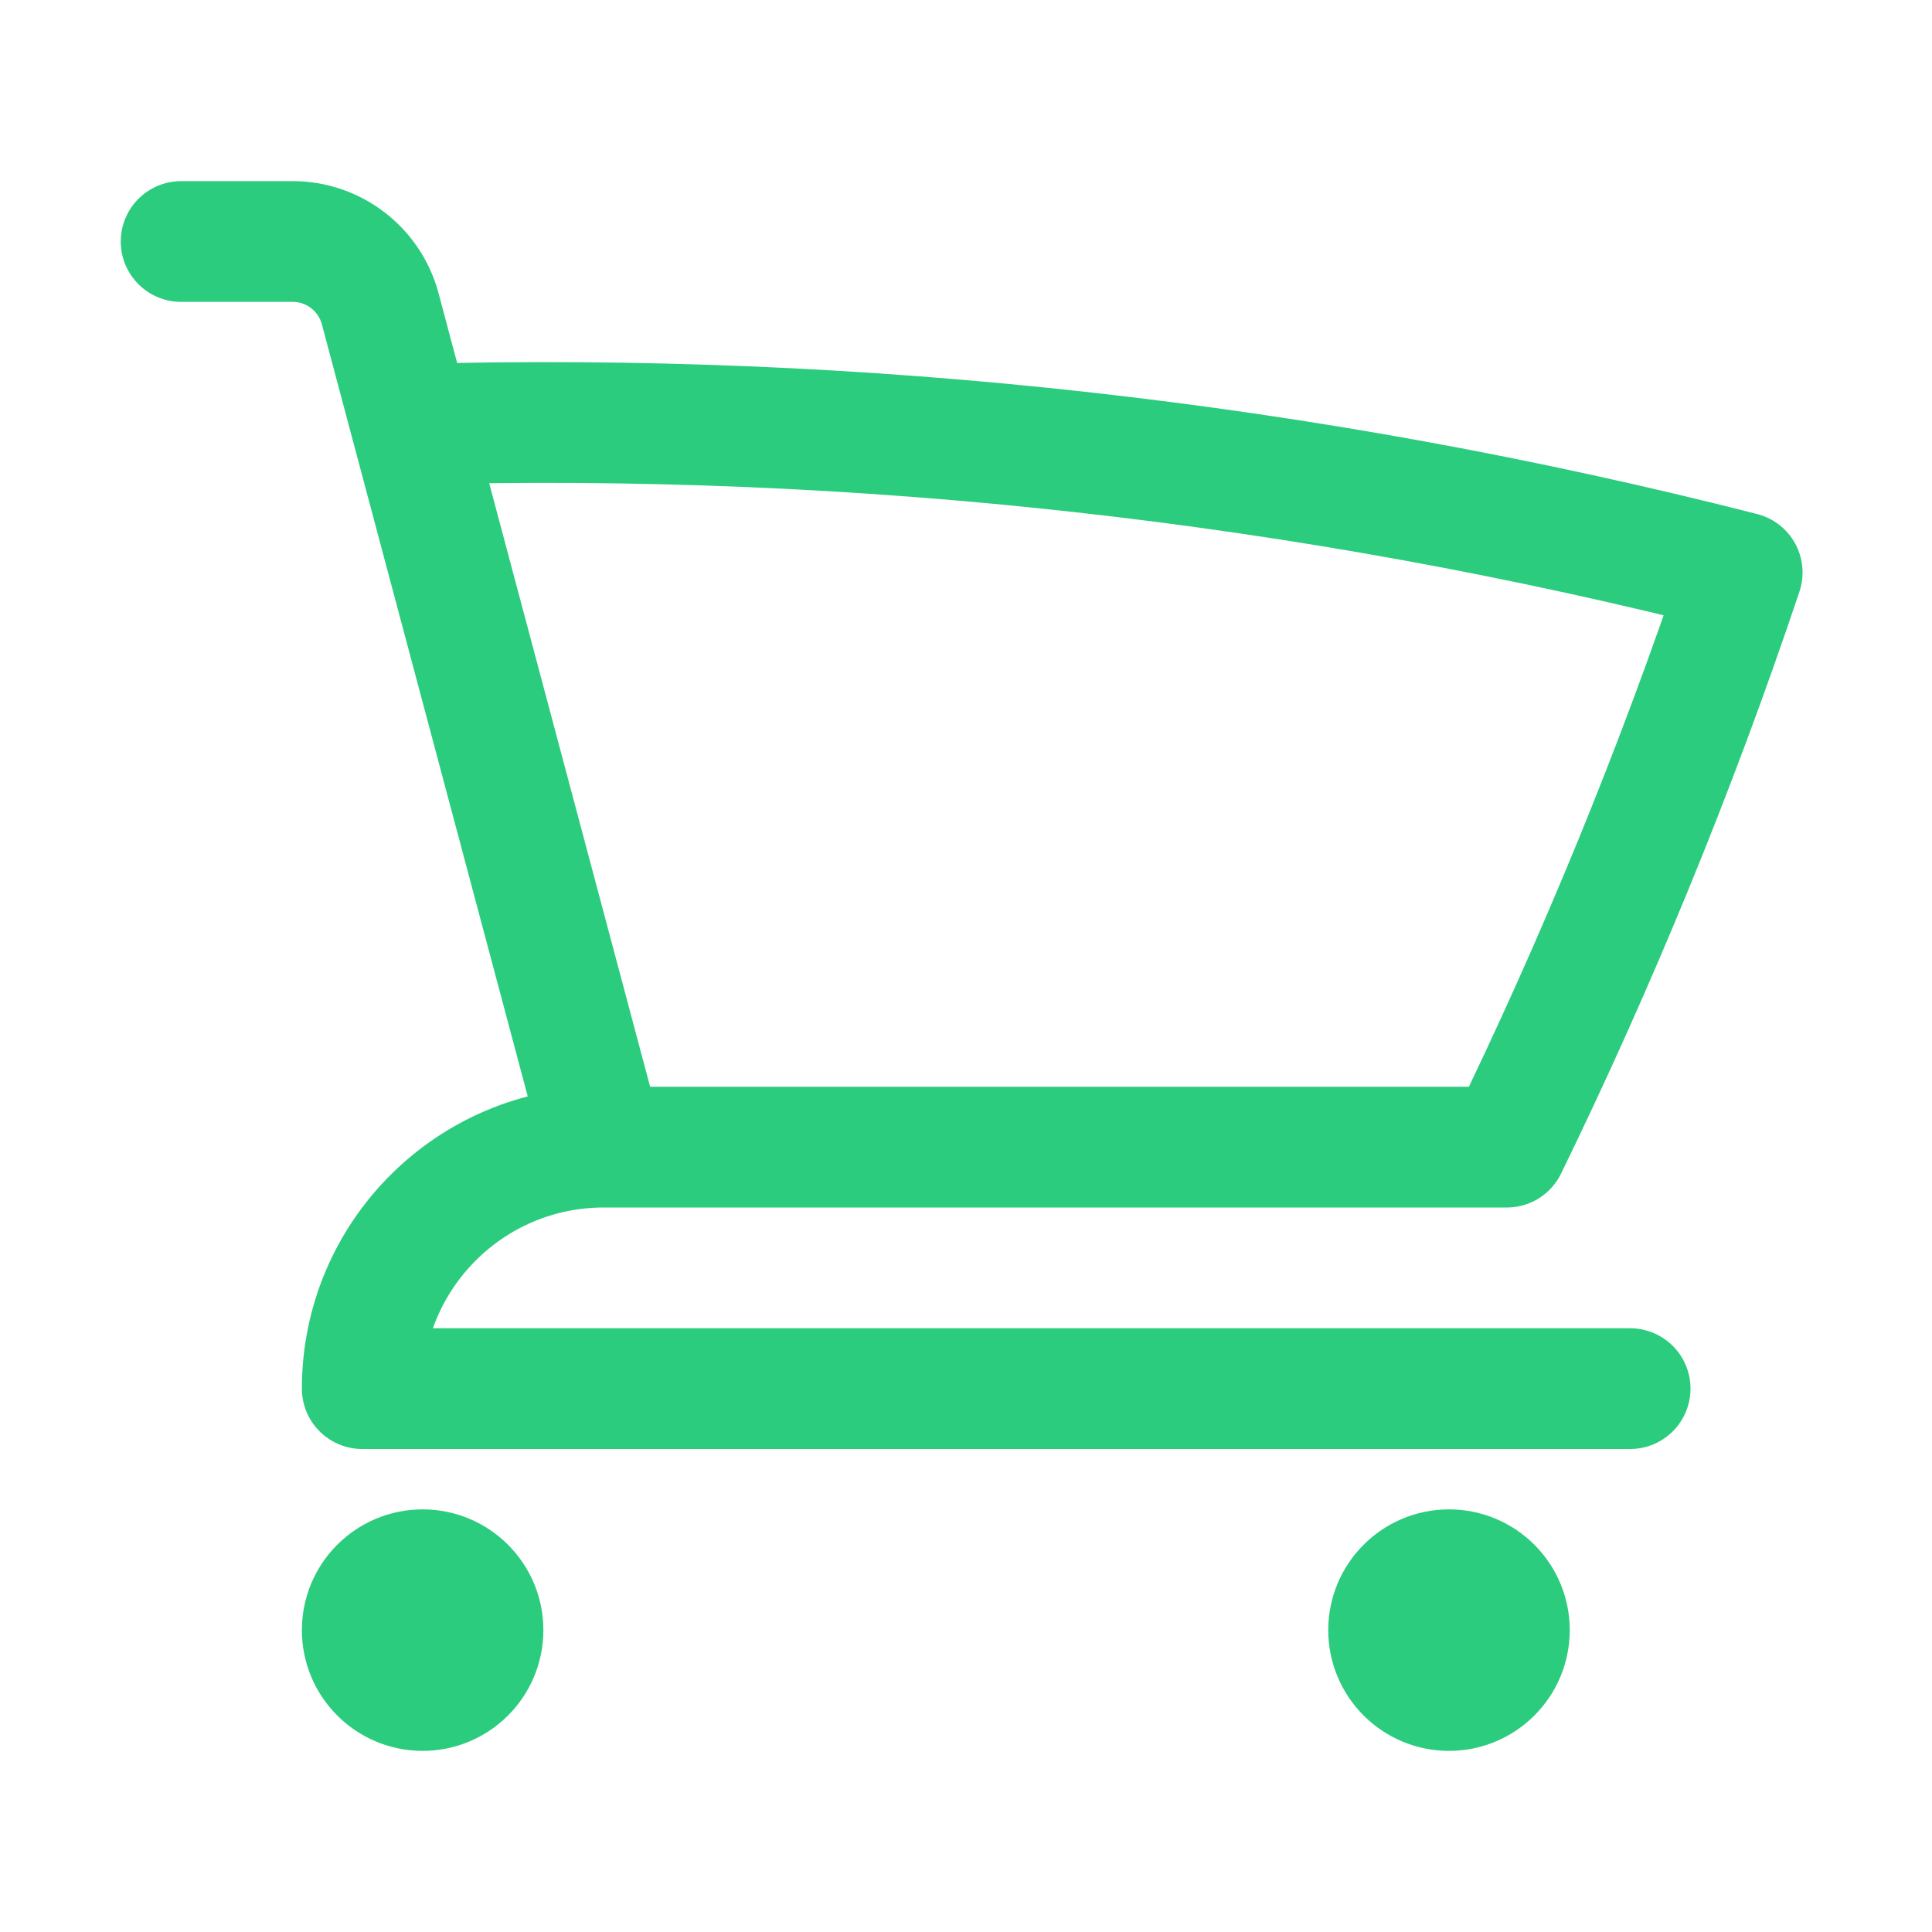
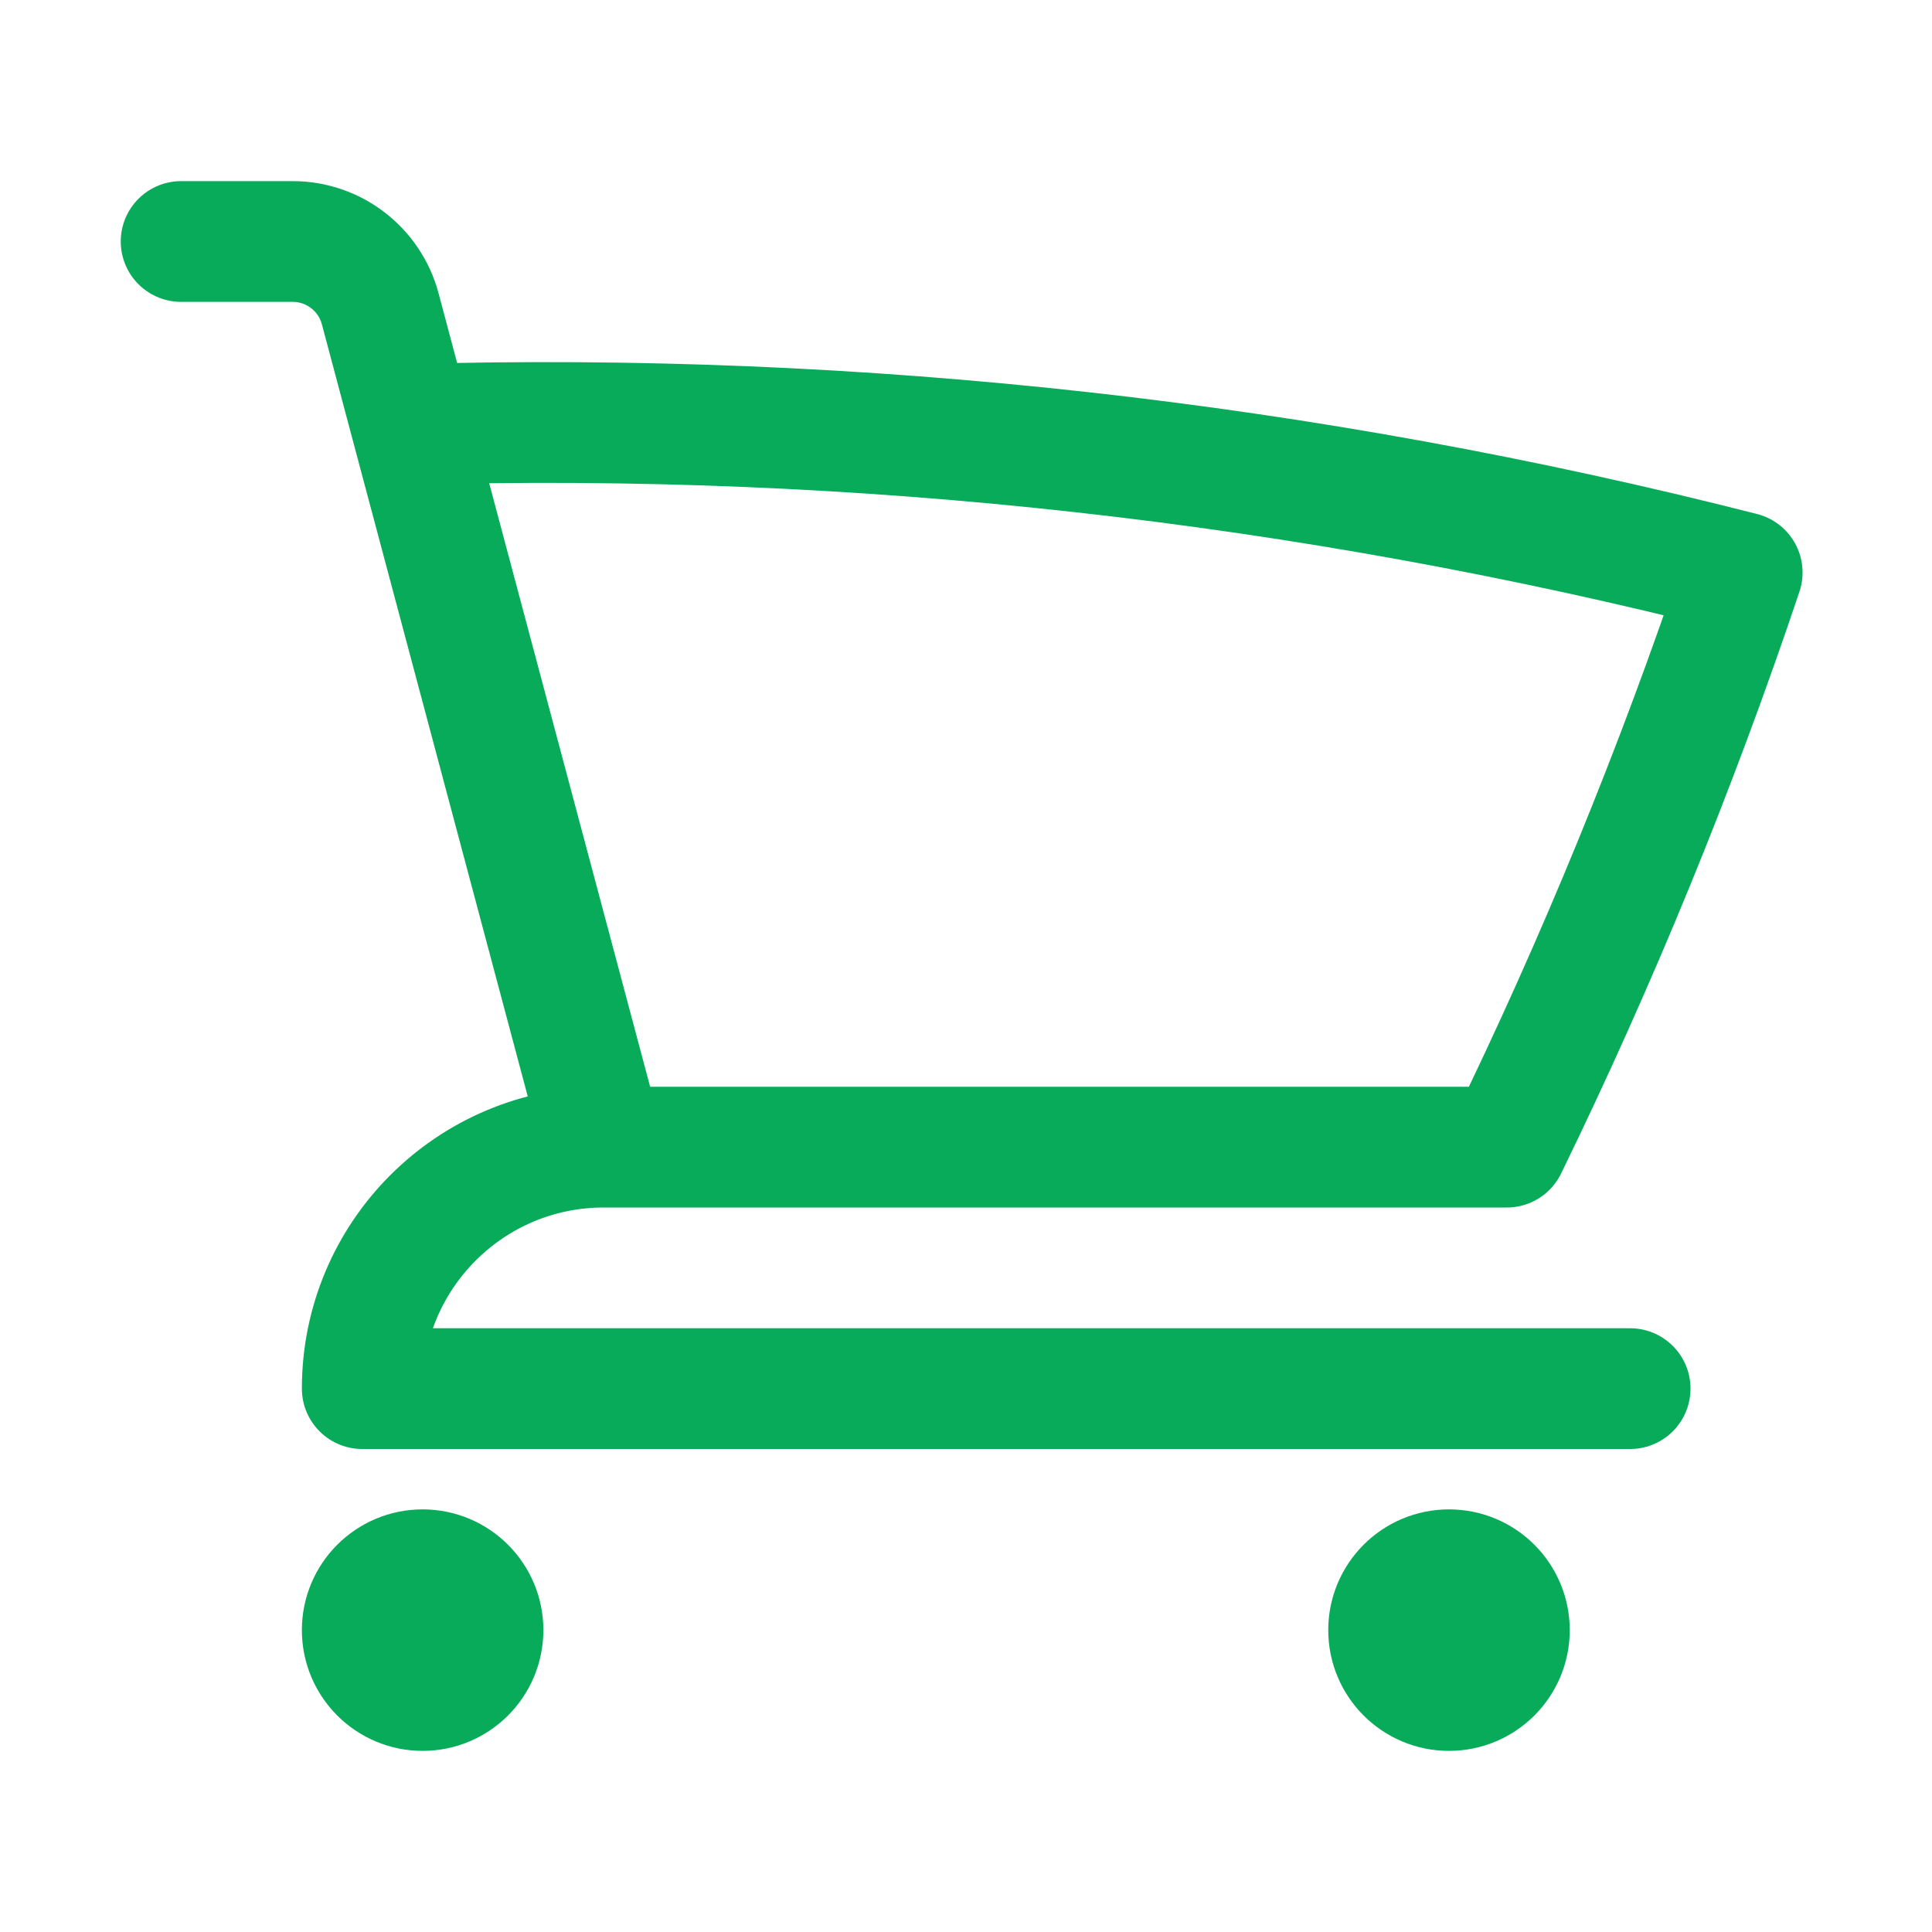
- <svg xmlns="http://www.w3.org/2000/svg" fill="none" viewBox="0 0 24 24" stroke-width="1.5" stroke="#2BCC7E" class="w-6 h-6">
+ <svg xmlns="http://www.w3.org/2000/svg" fill="none" viewBox="0 0 24 24" stroke-width="1.5" stroke="#07AB59" class="w-6 h-6">
  <path stroke-linecap="round" stroke-linejoin="round" d="M2.25 3h1.386c.51 0 .955.343 1.087.835l.383 1.437M7.5 14.25a3 3 0 0 0-3 3h15.75m-12.75-3h11.218c1.121-2.3 2.1-4.684 2.924-7.138a60.114 60.114 0 0 0-16.536-1.84M7.5 14.25 5.106 5.272M6 20.25a.75.75 0 1 1-1.5 0 .75.75 0 0 1 1.5 0Zm12.75 0a.75.75 0 1 1-1.5 0 .75.75 0 0 1 1.5 0Z" />
</svg>
